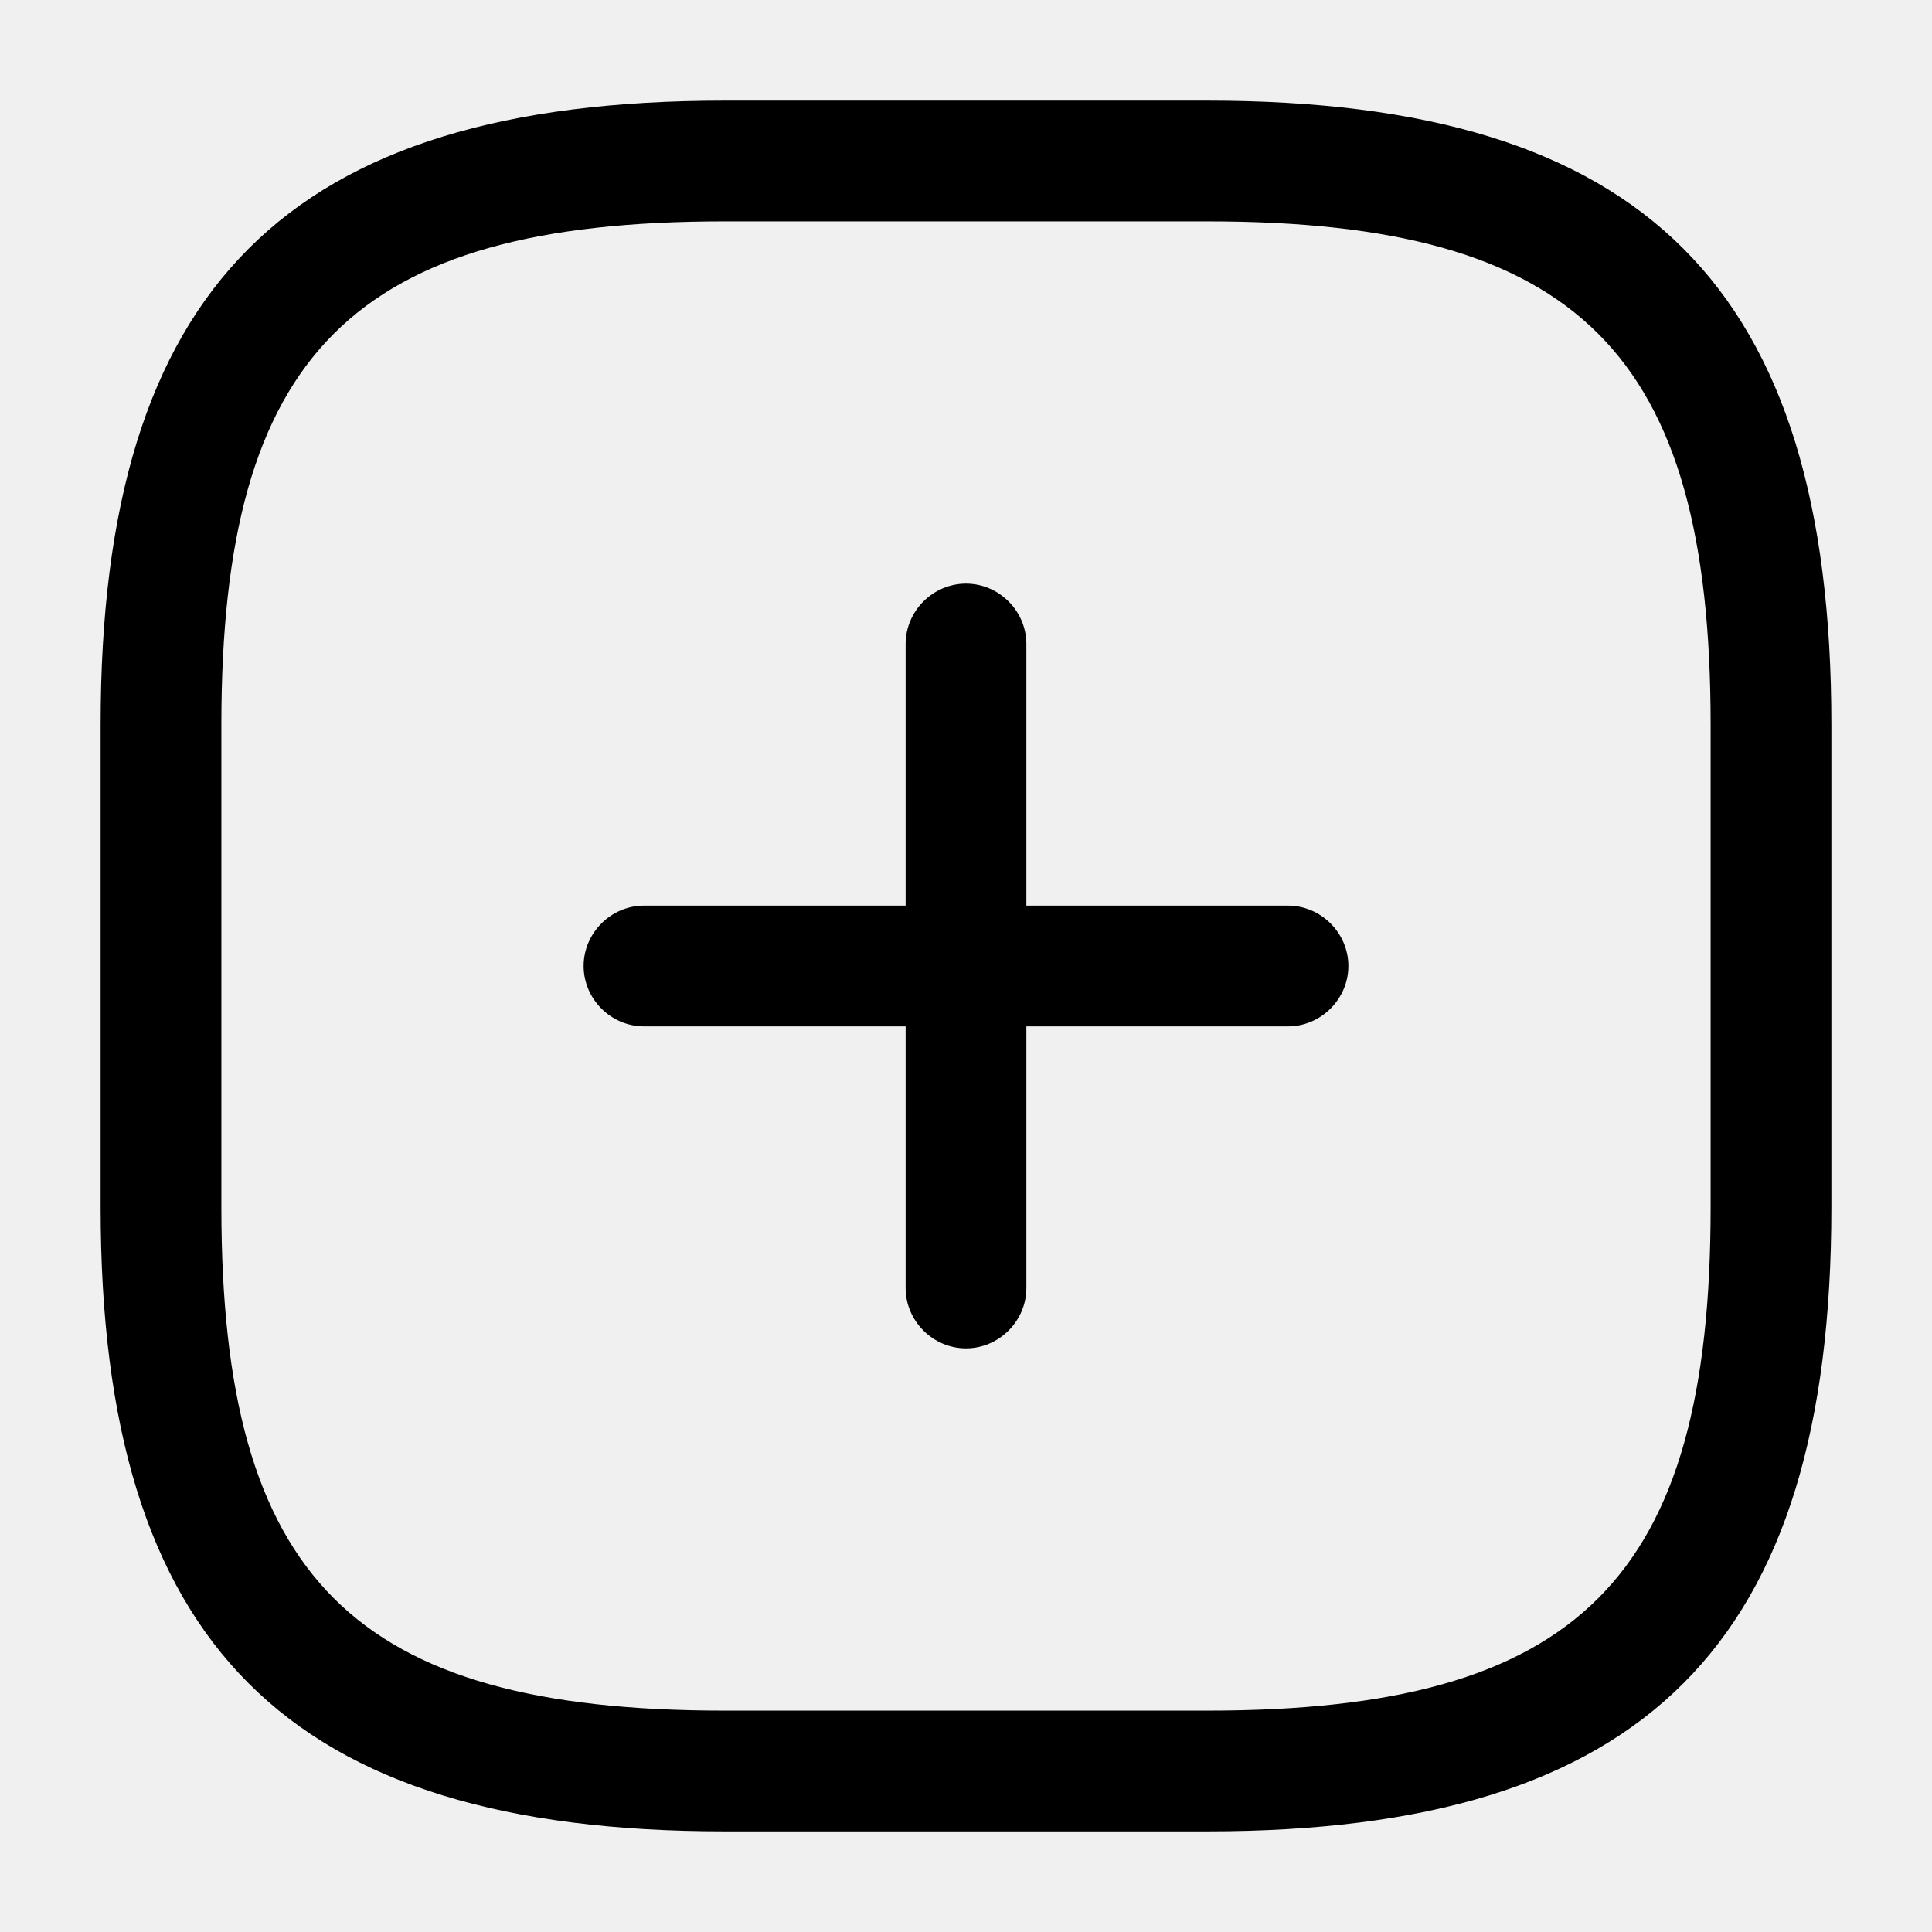
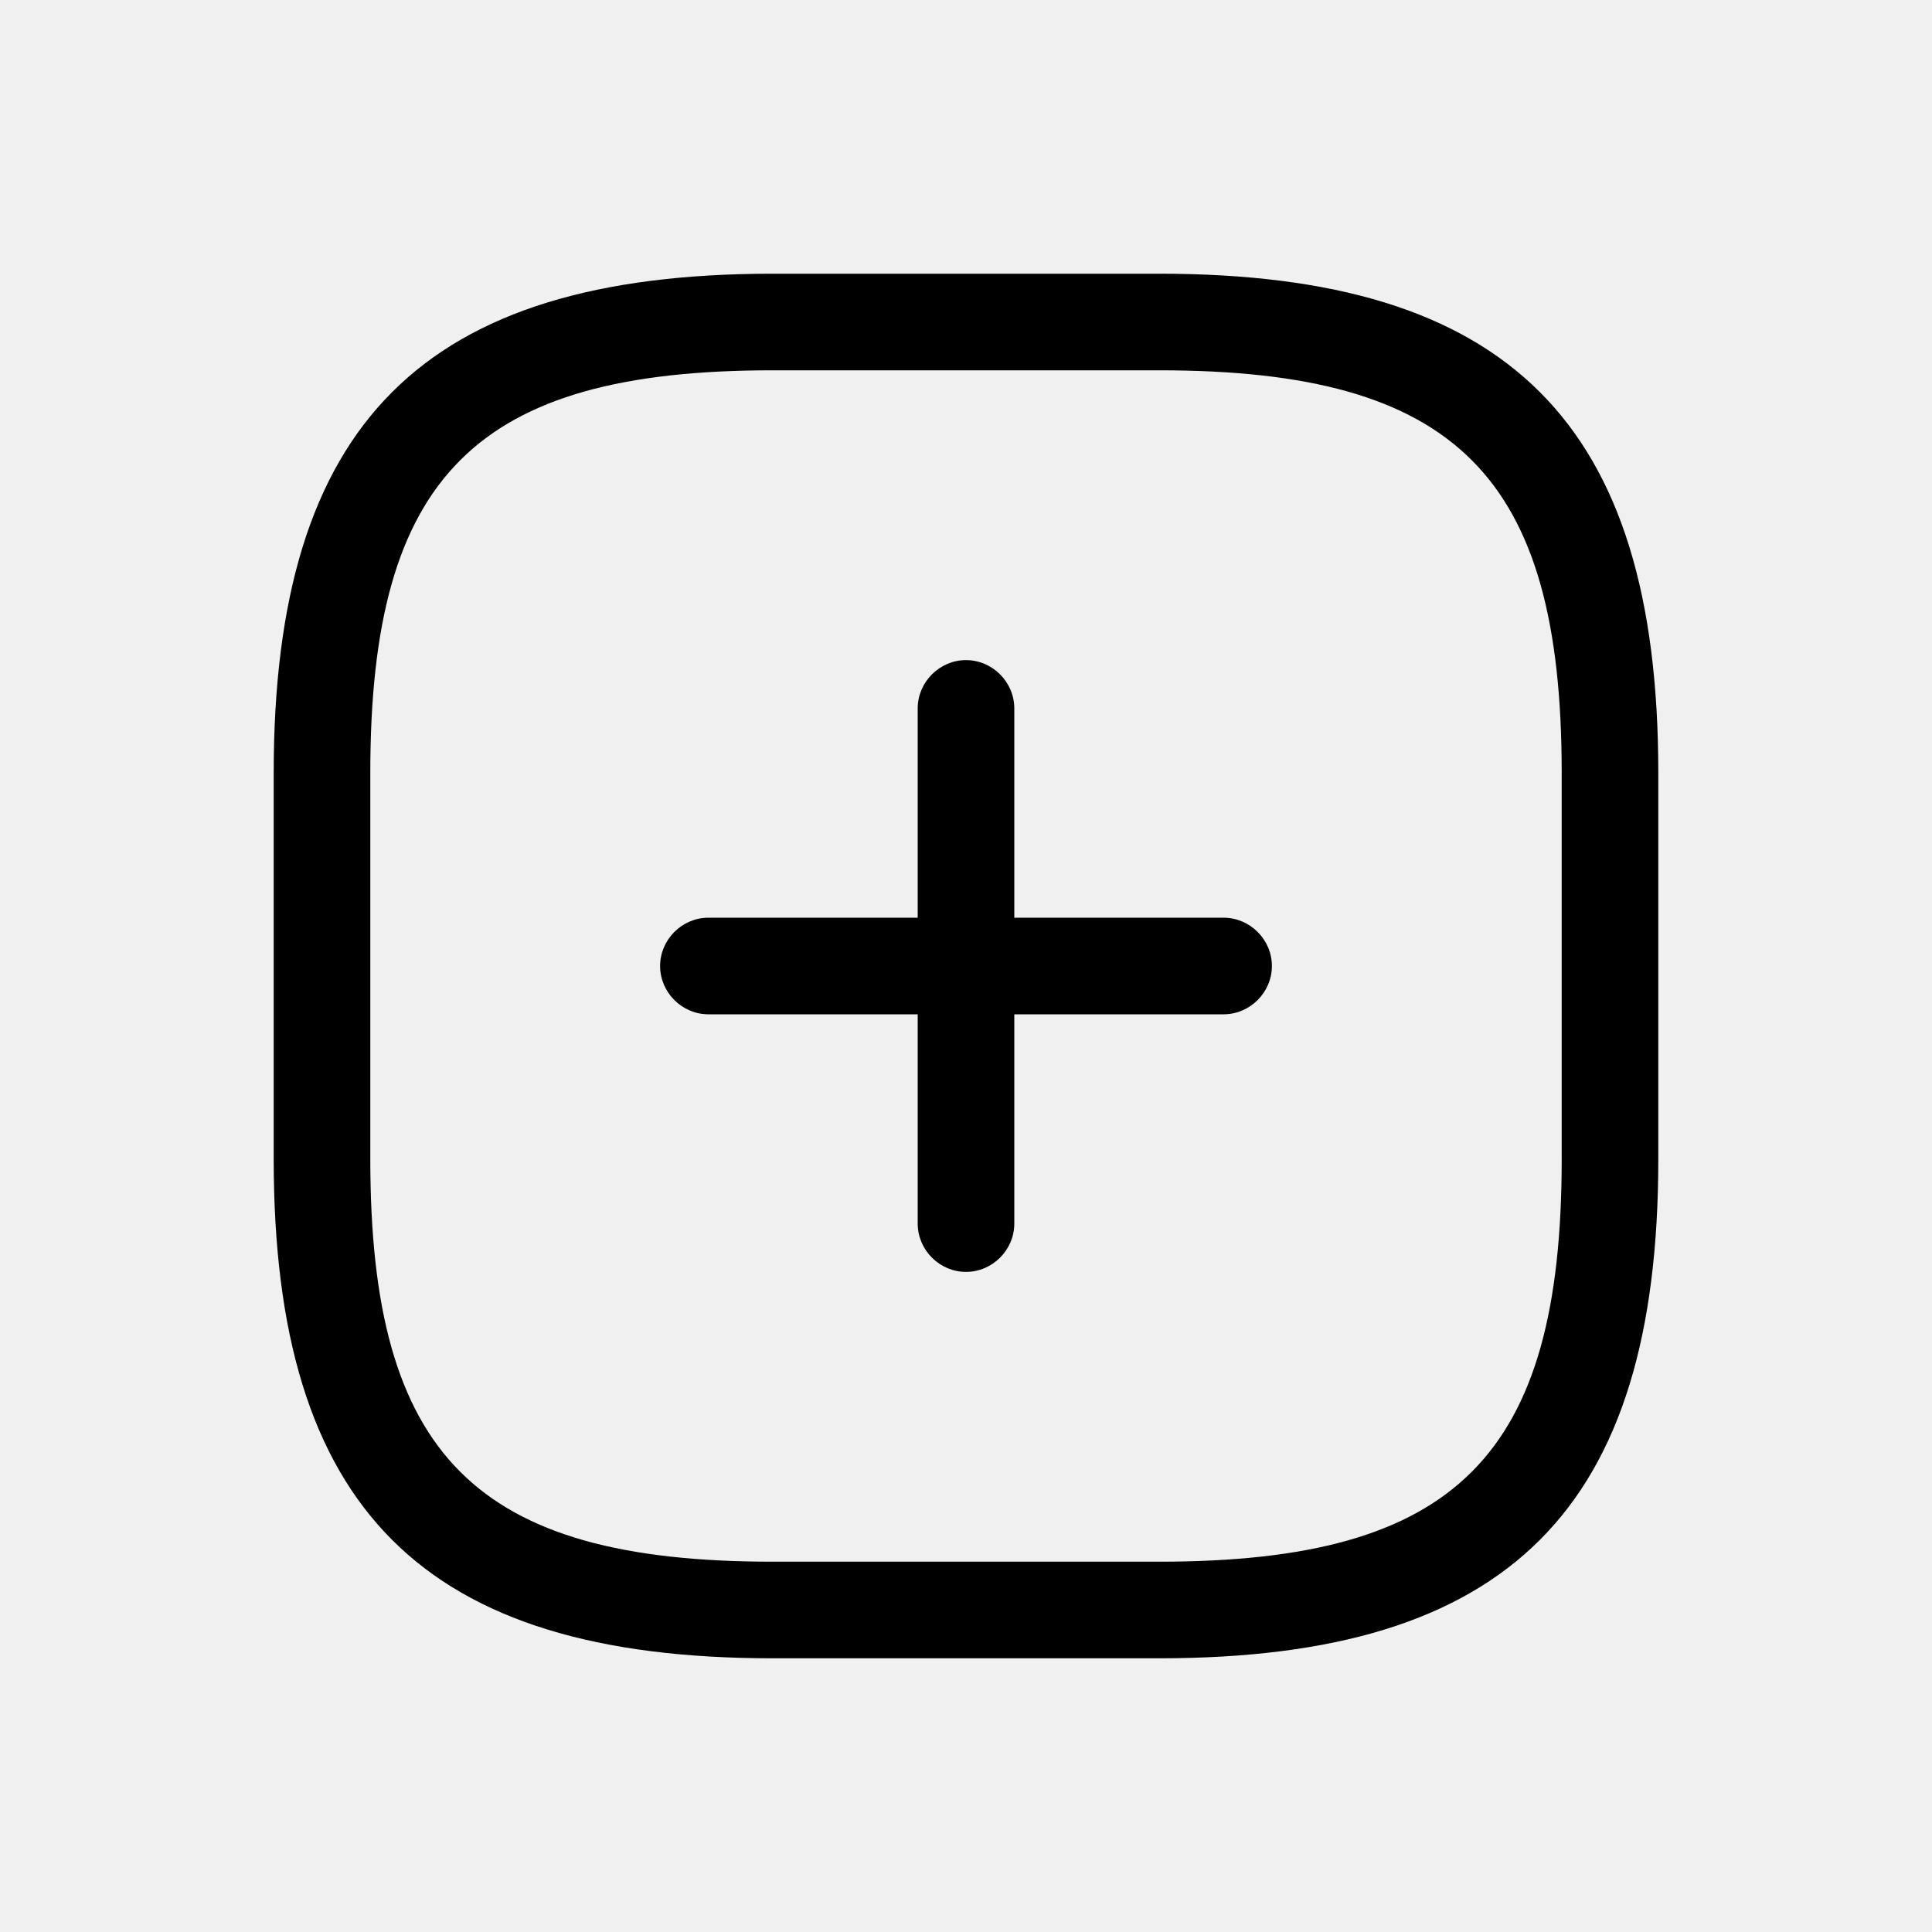
- <svg xmlns="http://www.w3.org/2000/svg" width="128" height="128" viewBox="0 0 24 24" fill="white">
+ <svg xmlns="http://www.w3.org/2000/svg" width="100" height="100" viewBox="-3 -3 30 30" fill="white">
  <path d="M16 12.75H8C7.59 12.75 7.25 12.41 7.25 12C7.25 11.59 7.59 11.25 8 11.25H16C16.41 11.25 16.75 11.59 16.75 12C16.75 12.41 16.41 12.75 16 12.75Z" fill="currentColor" />
  <path d="M12 16.75C11.59 16.75 11.25 16.41 11.25 16V8C11.25 7.59 11.59 7.25 12 7.25C12.41 7.25 12.75 7.59 12.75 8V16C12.75 16.41 12.41 16.75 12 16.75Z" fill="currentColor" />
  <path d="M15 22.75H9C3.57 22.75 1.25 20.43 1.25 15V9C1.25 3.57 3.57 1.25 9 1.25H15C20.43 1.25 22.75 3.57 22.75 9V15C22.75 20.43 20.43 22.75 15 22.75ZM9 2.75C4.39 2.75 2.75 4.39 2.75 9V15C2.75 19.61 4.39 21.25 9 21.25H15C19.61 21.25 21.25 19.61 21.25 15V9C21.25 4.39 19.61 2.75 15 2.75H9Z" fill="currentColor" />
</svg>
